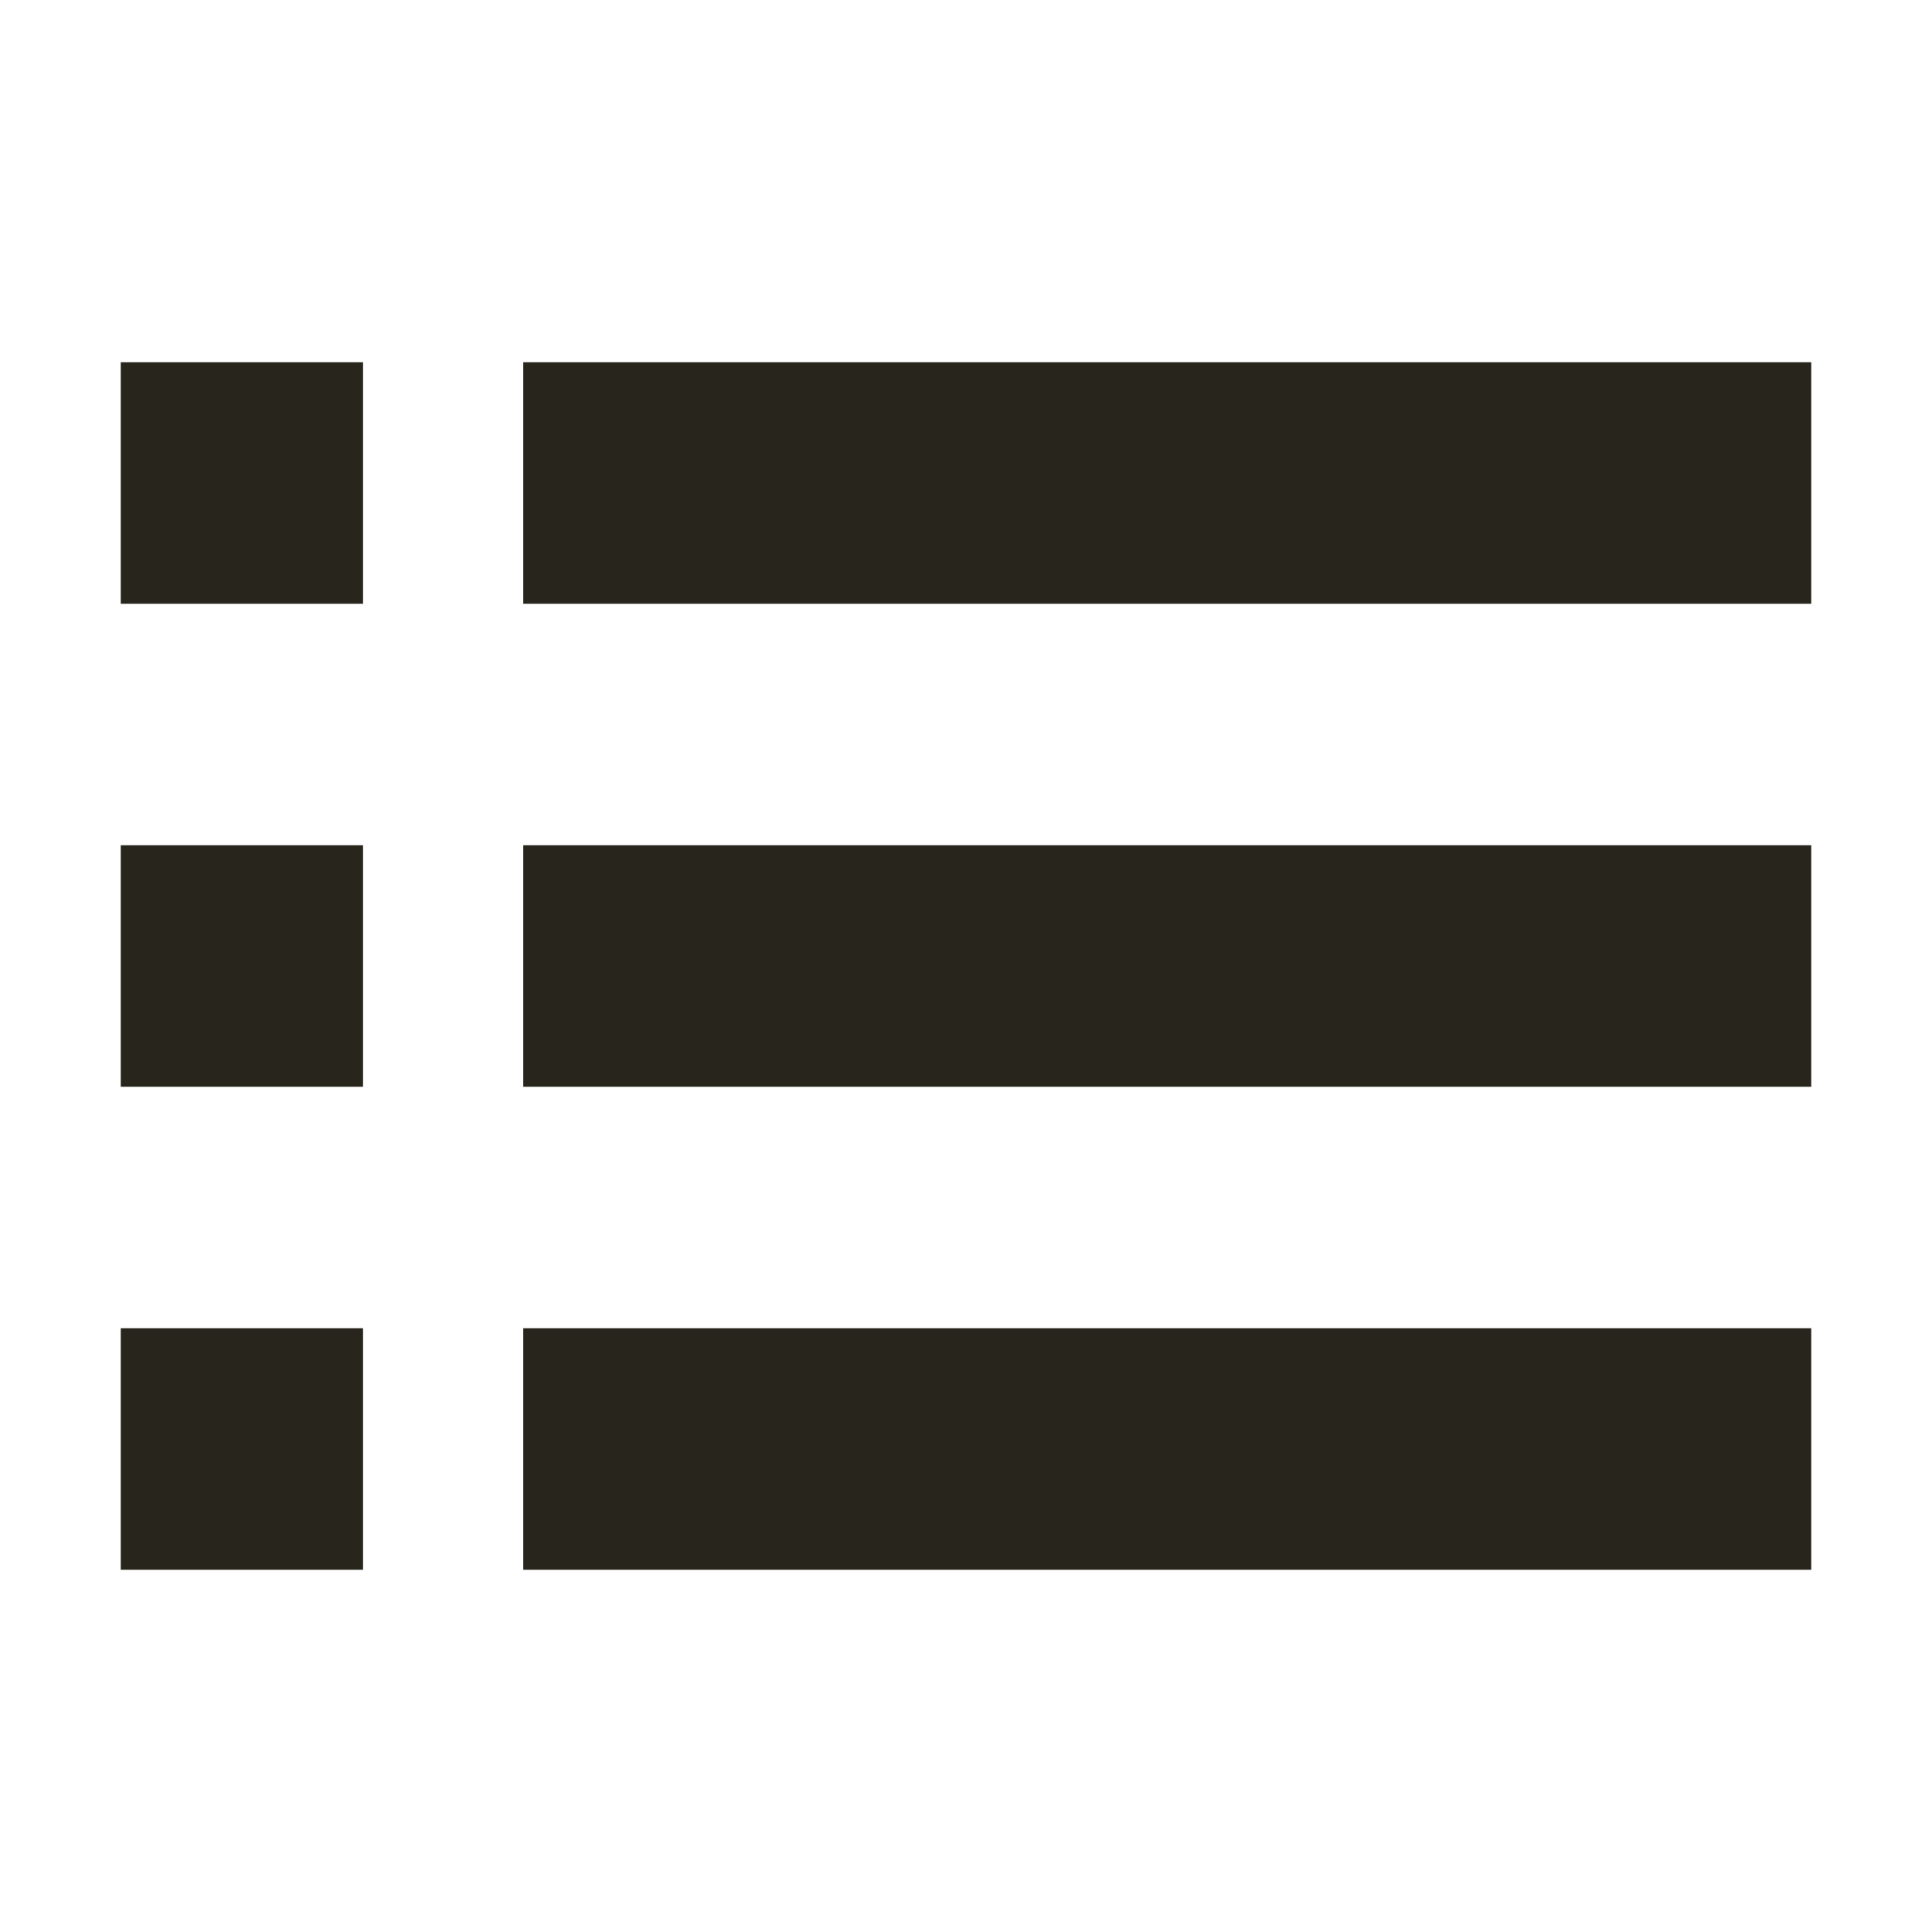
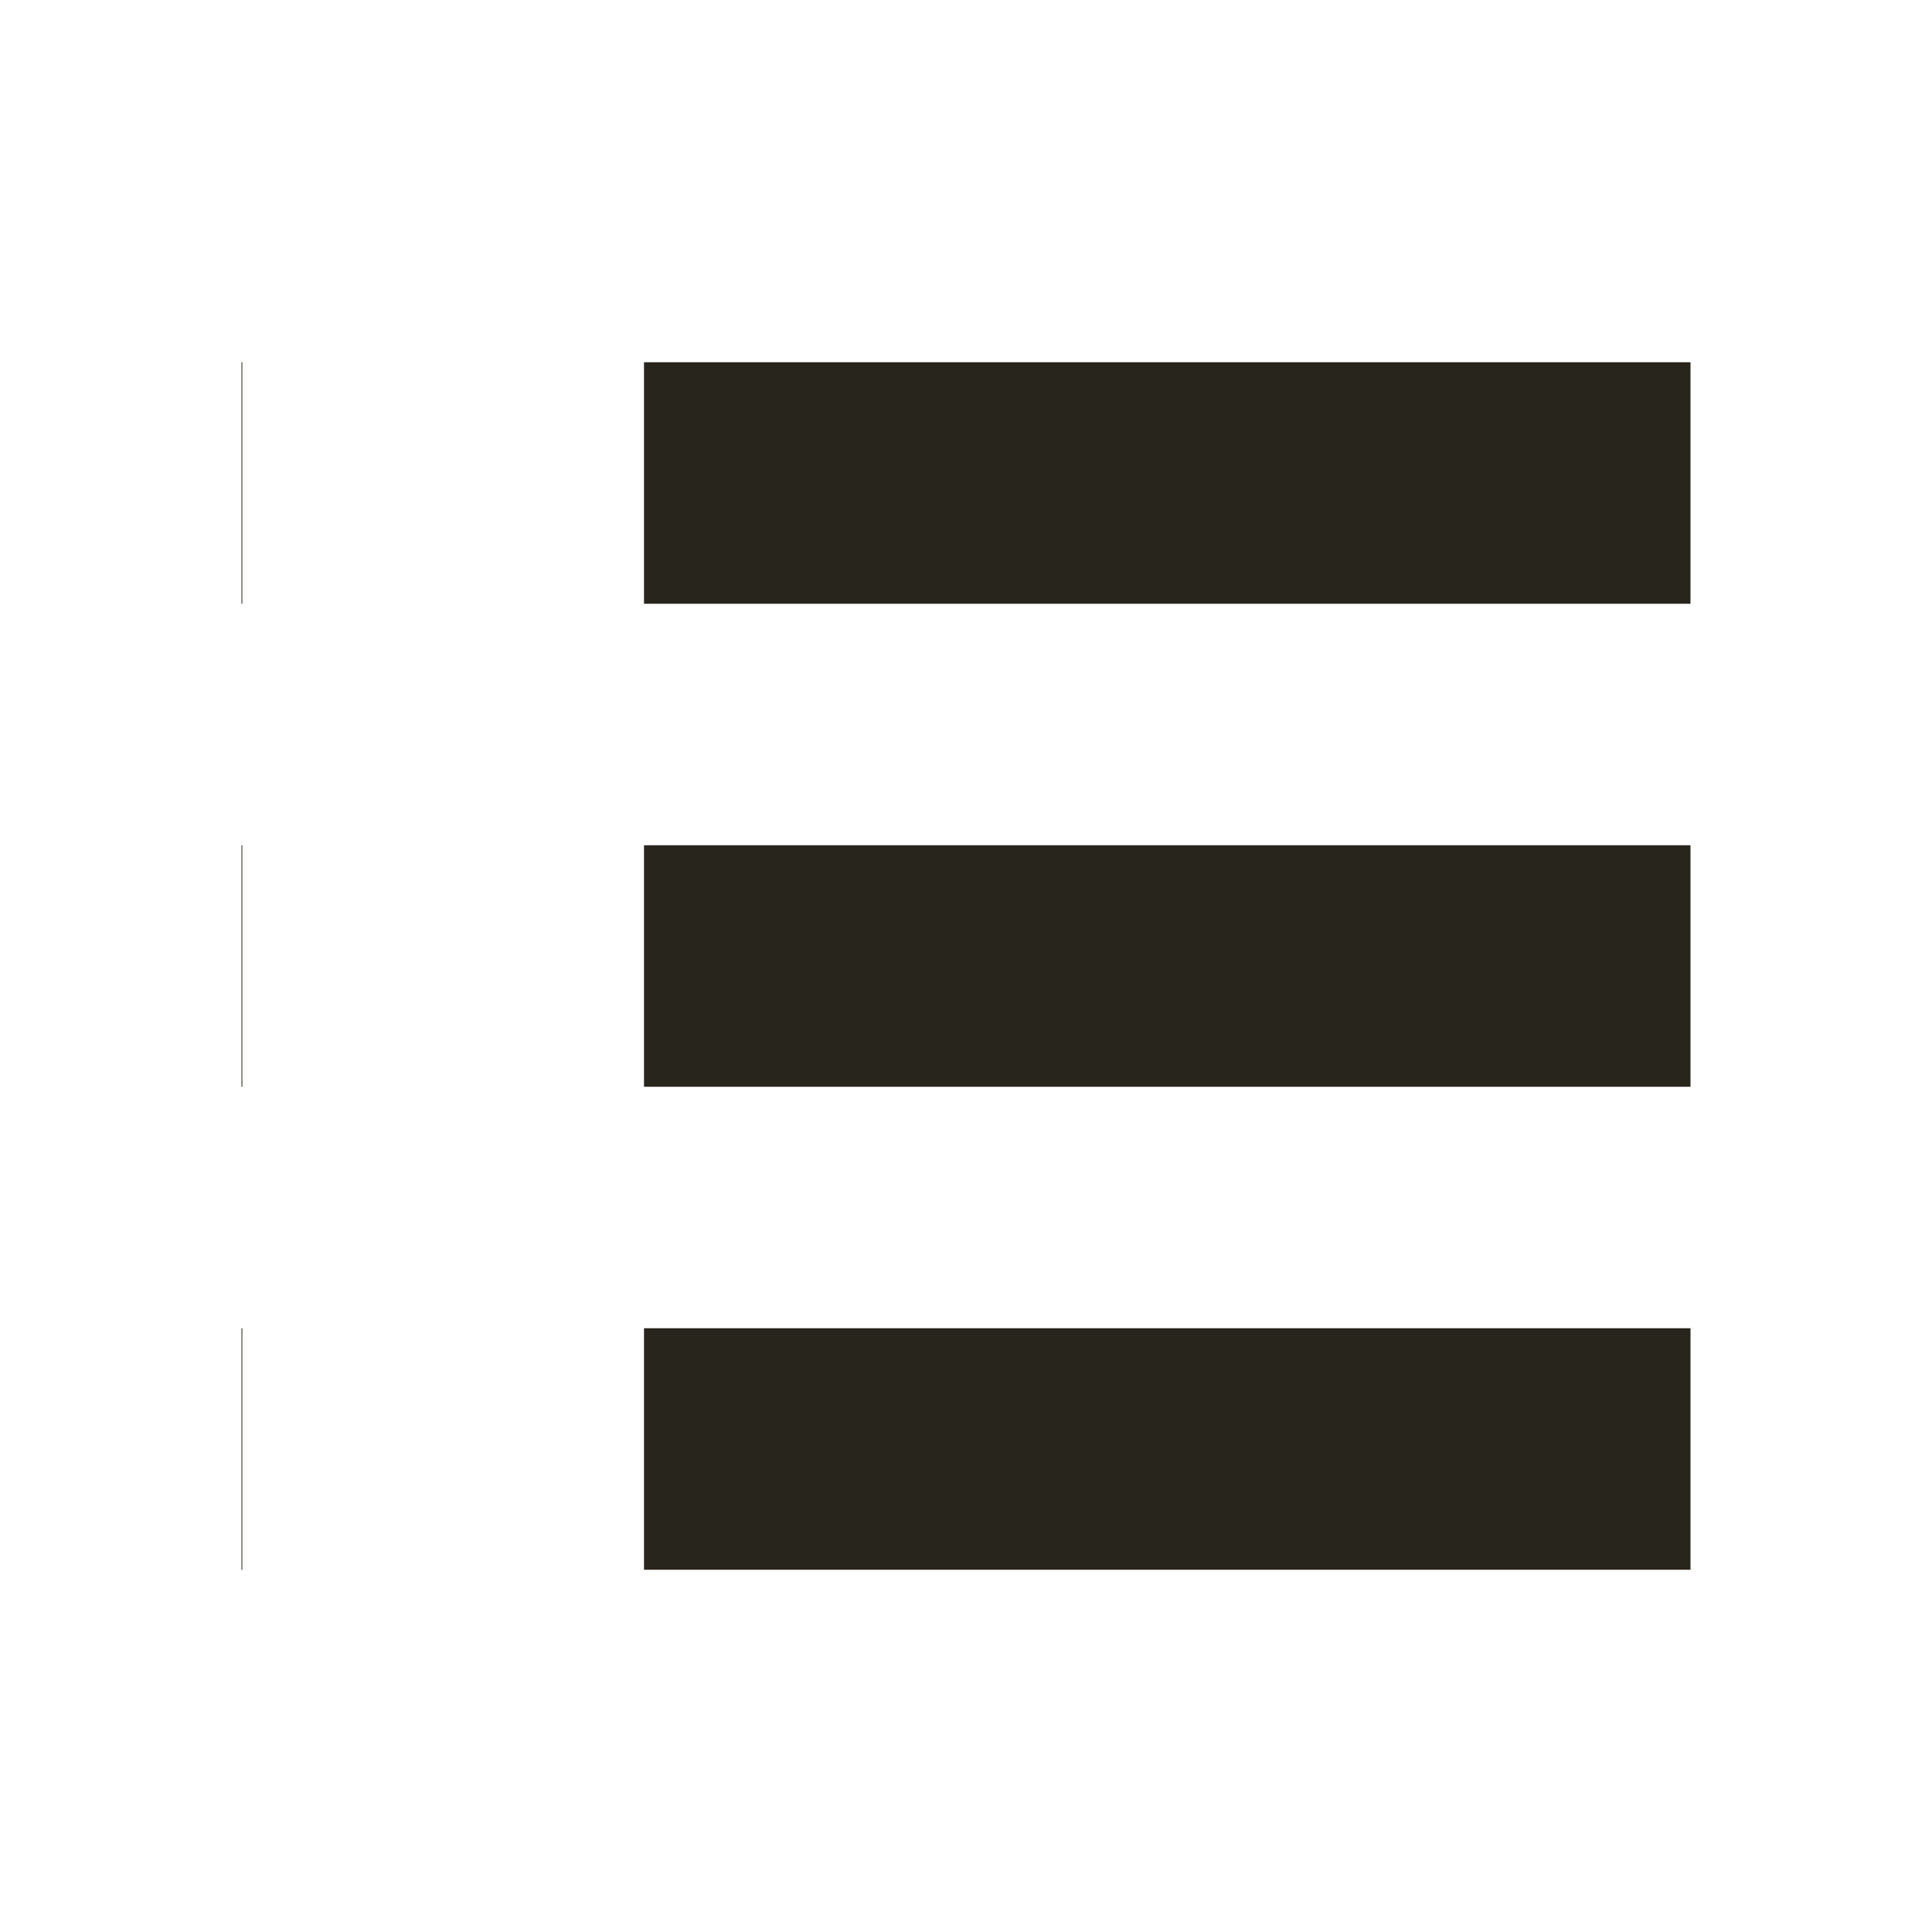
<svg xmlns="http://www.w3.org/2000/svg" width="24" height="24" viewBox="0 0 24 24" fill="none">
-   <path d="M8 6H21" stroke="#28251C" stroke-width="3" stroke-linecap="square" stroke-linejoin="round" />
-   <path d="M8 12H21" stroke="#28251C" stroke-width="3" stroke-linecap="square" stroke-linejoin="round" />
-   <path d="M8 18H21" stroke="#28251C" stroke-width="3" stroke-linecap="square" stroke-linejoin="round" />
-   <path d="M3 6H3.01" stroke="#28251C" stroke-width="3" stroke-linecap="square" stroke-linejoin="round" />
-   <path d="M3 12H3.01" stroke="#28251C" stroke-width="3" stroke-linecap="square" stroke-linejoin="round" />
-   <path d="M3 18H3.01" stroke="#28251C" stroke-width="3" stroke-linecap="square" stroke-linejoin="round" />
+   <path d="M8 6H21" stroke="#28251C" stroke-width="3" strokeLinecap="square" stroke-linejoin="round" />
+   <path d="M8 12H21" stroke="#28251C" stroke-width="3" strokeLinecap="square" stroke-linejoin="round" />
+   <path d="M8 18H21" stroke="#28251C" stroke-width="3" strokeLinecap="square" stroke-linejoin="round" />
+   <path d="M3 6H3.01" stroke="#28251C" stroke-width="3" strokeLinecap="square" stroke-linejoin="round" />
+   <path d="M3 12H3.01" stroke="#28251C" stroke-width="3" strokeLinecap="square" stroke-linejoin="round" />
+   <path d="M3 18H3.01" stroke="#28251C" stroke-width="3" strokeLinecap="square" stroke-linejoin="round" />
</svg>
